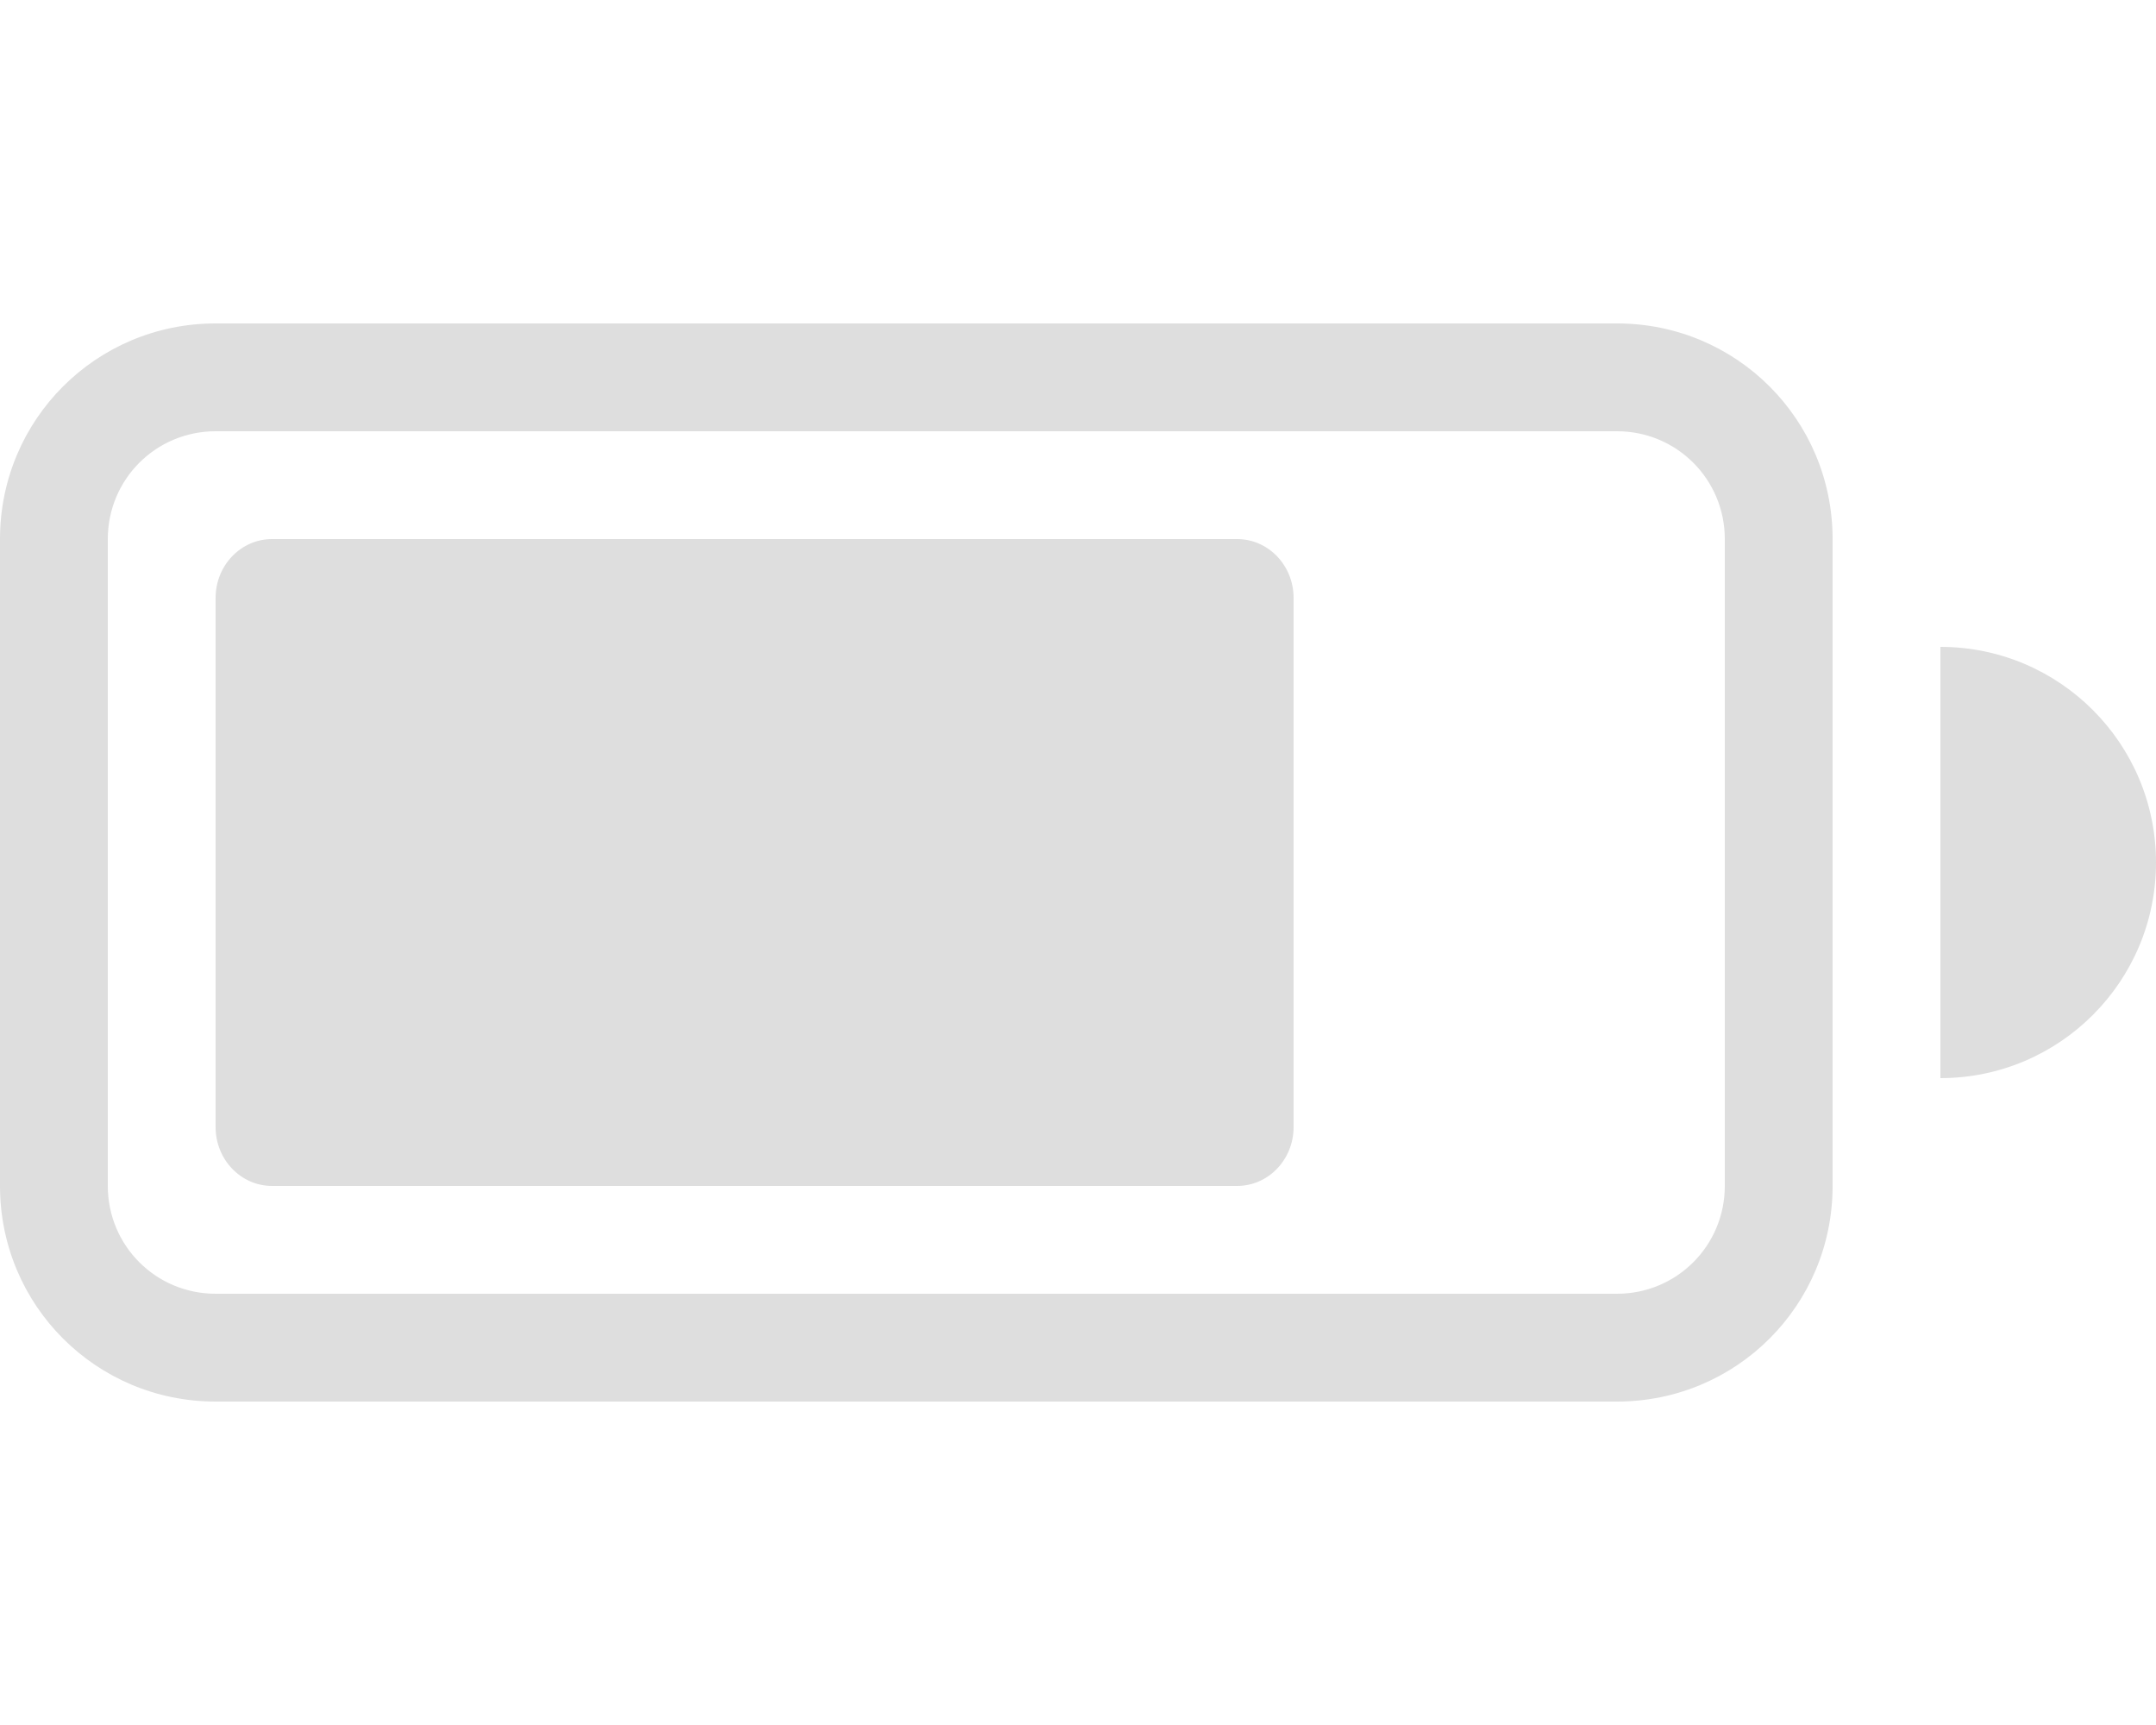
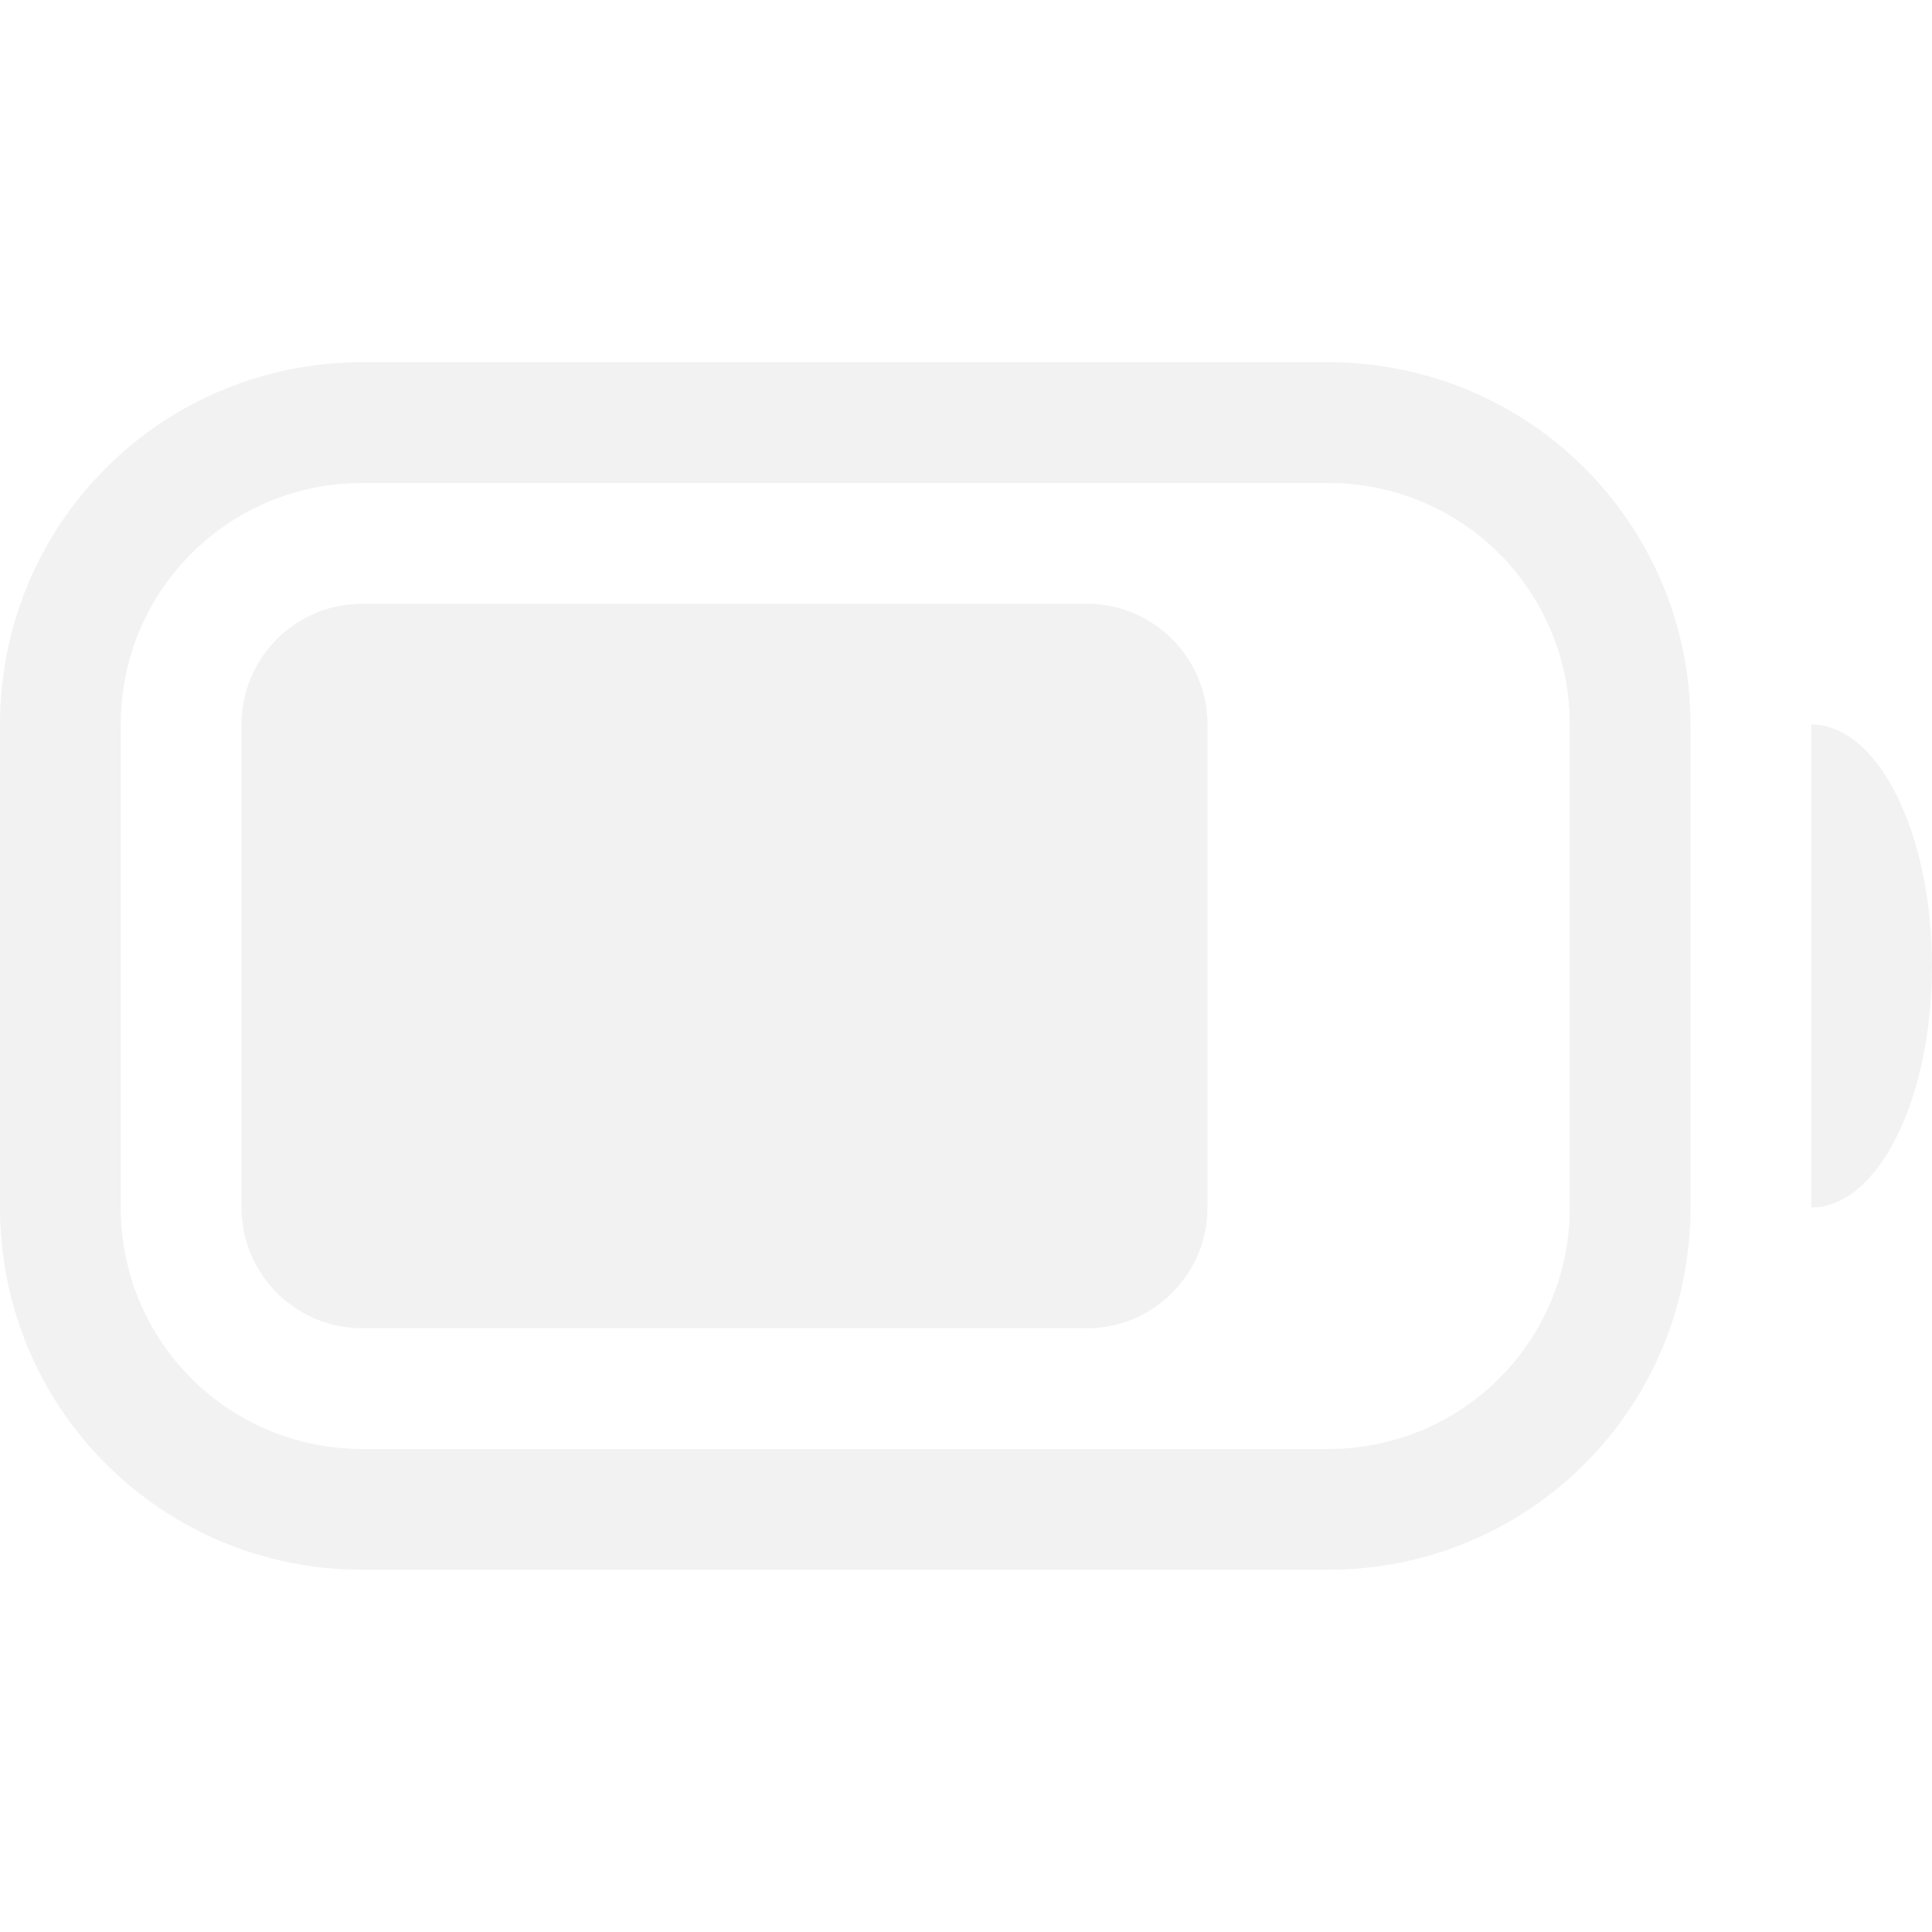
- <svg xmlns="http://www.w3.org/2000/svg" width="20" height="16" enable-background="new" version="1.1">
-   <g fill="#dedede" fill-rule="evenodd">
-     <rect x="2" y="5" width="10" height="6" rx=".524" ry=".546" style="paint-order:stroke fill markers" />
-     <path d="m2 3c-1.108 0-2 0.892-2 2v6c0 1.108 0.892 2 2 2h13c1.108 0 2-0.892 2-2v-6c0-1.108-0.892-2-2-2zm0 1h13c0.554 0 1 0.446 1 1v6c0 0.554-0.446 1-1 1h-13c-0.554 0-1-0.446-1-1v-6c0-0.554 0.446-1 1-1z" enable-background="new" style="paint-order:stroke fill markers" />
-     <path d="m18 6v4a2 2 0 0 0 2-2 2 2 0 0 0-2-2z" enable-background="new" style="paint-order:stroke fill markers" />
-   </g>
+ <svg xmlns="http://www.w3.org/2000/svg" width="16" height="16" enable-background="new" version="1.1">
+   <rect x="2" y="5" width="8" height="6" rx="1" ry="1" fill="#f2f2f2" />
+   <path d="m15 6v4a1 2 0 0 0 1-2 1 2 0 0 0-1-2z" fill="#f2f2f2" />
+   <path d="m3 3c-1.662 0-3 1.338-3 3v4c0 1.662 1.338 3 3 3h8c1.662 0 3-1.338 3-3v-4c0-1.662-1.338-3-3-3zm0 1h8c1.108 0 2 0.892 2 2v4c0 1.108-0.892 2-2 2h-8c-1.108 0-2-0.892-2-2v-4c0-1.108 0.892-2 2-2z" fill="#f2f2f2" />
</svg>
